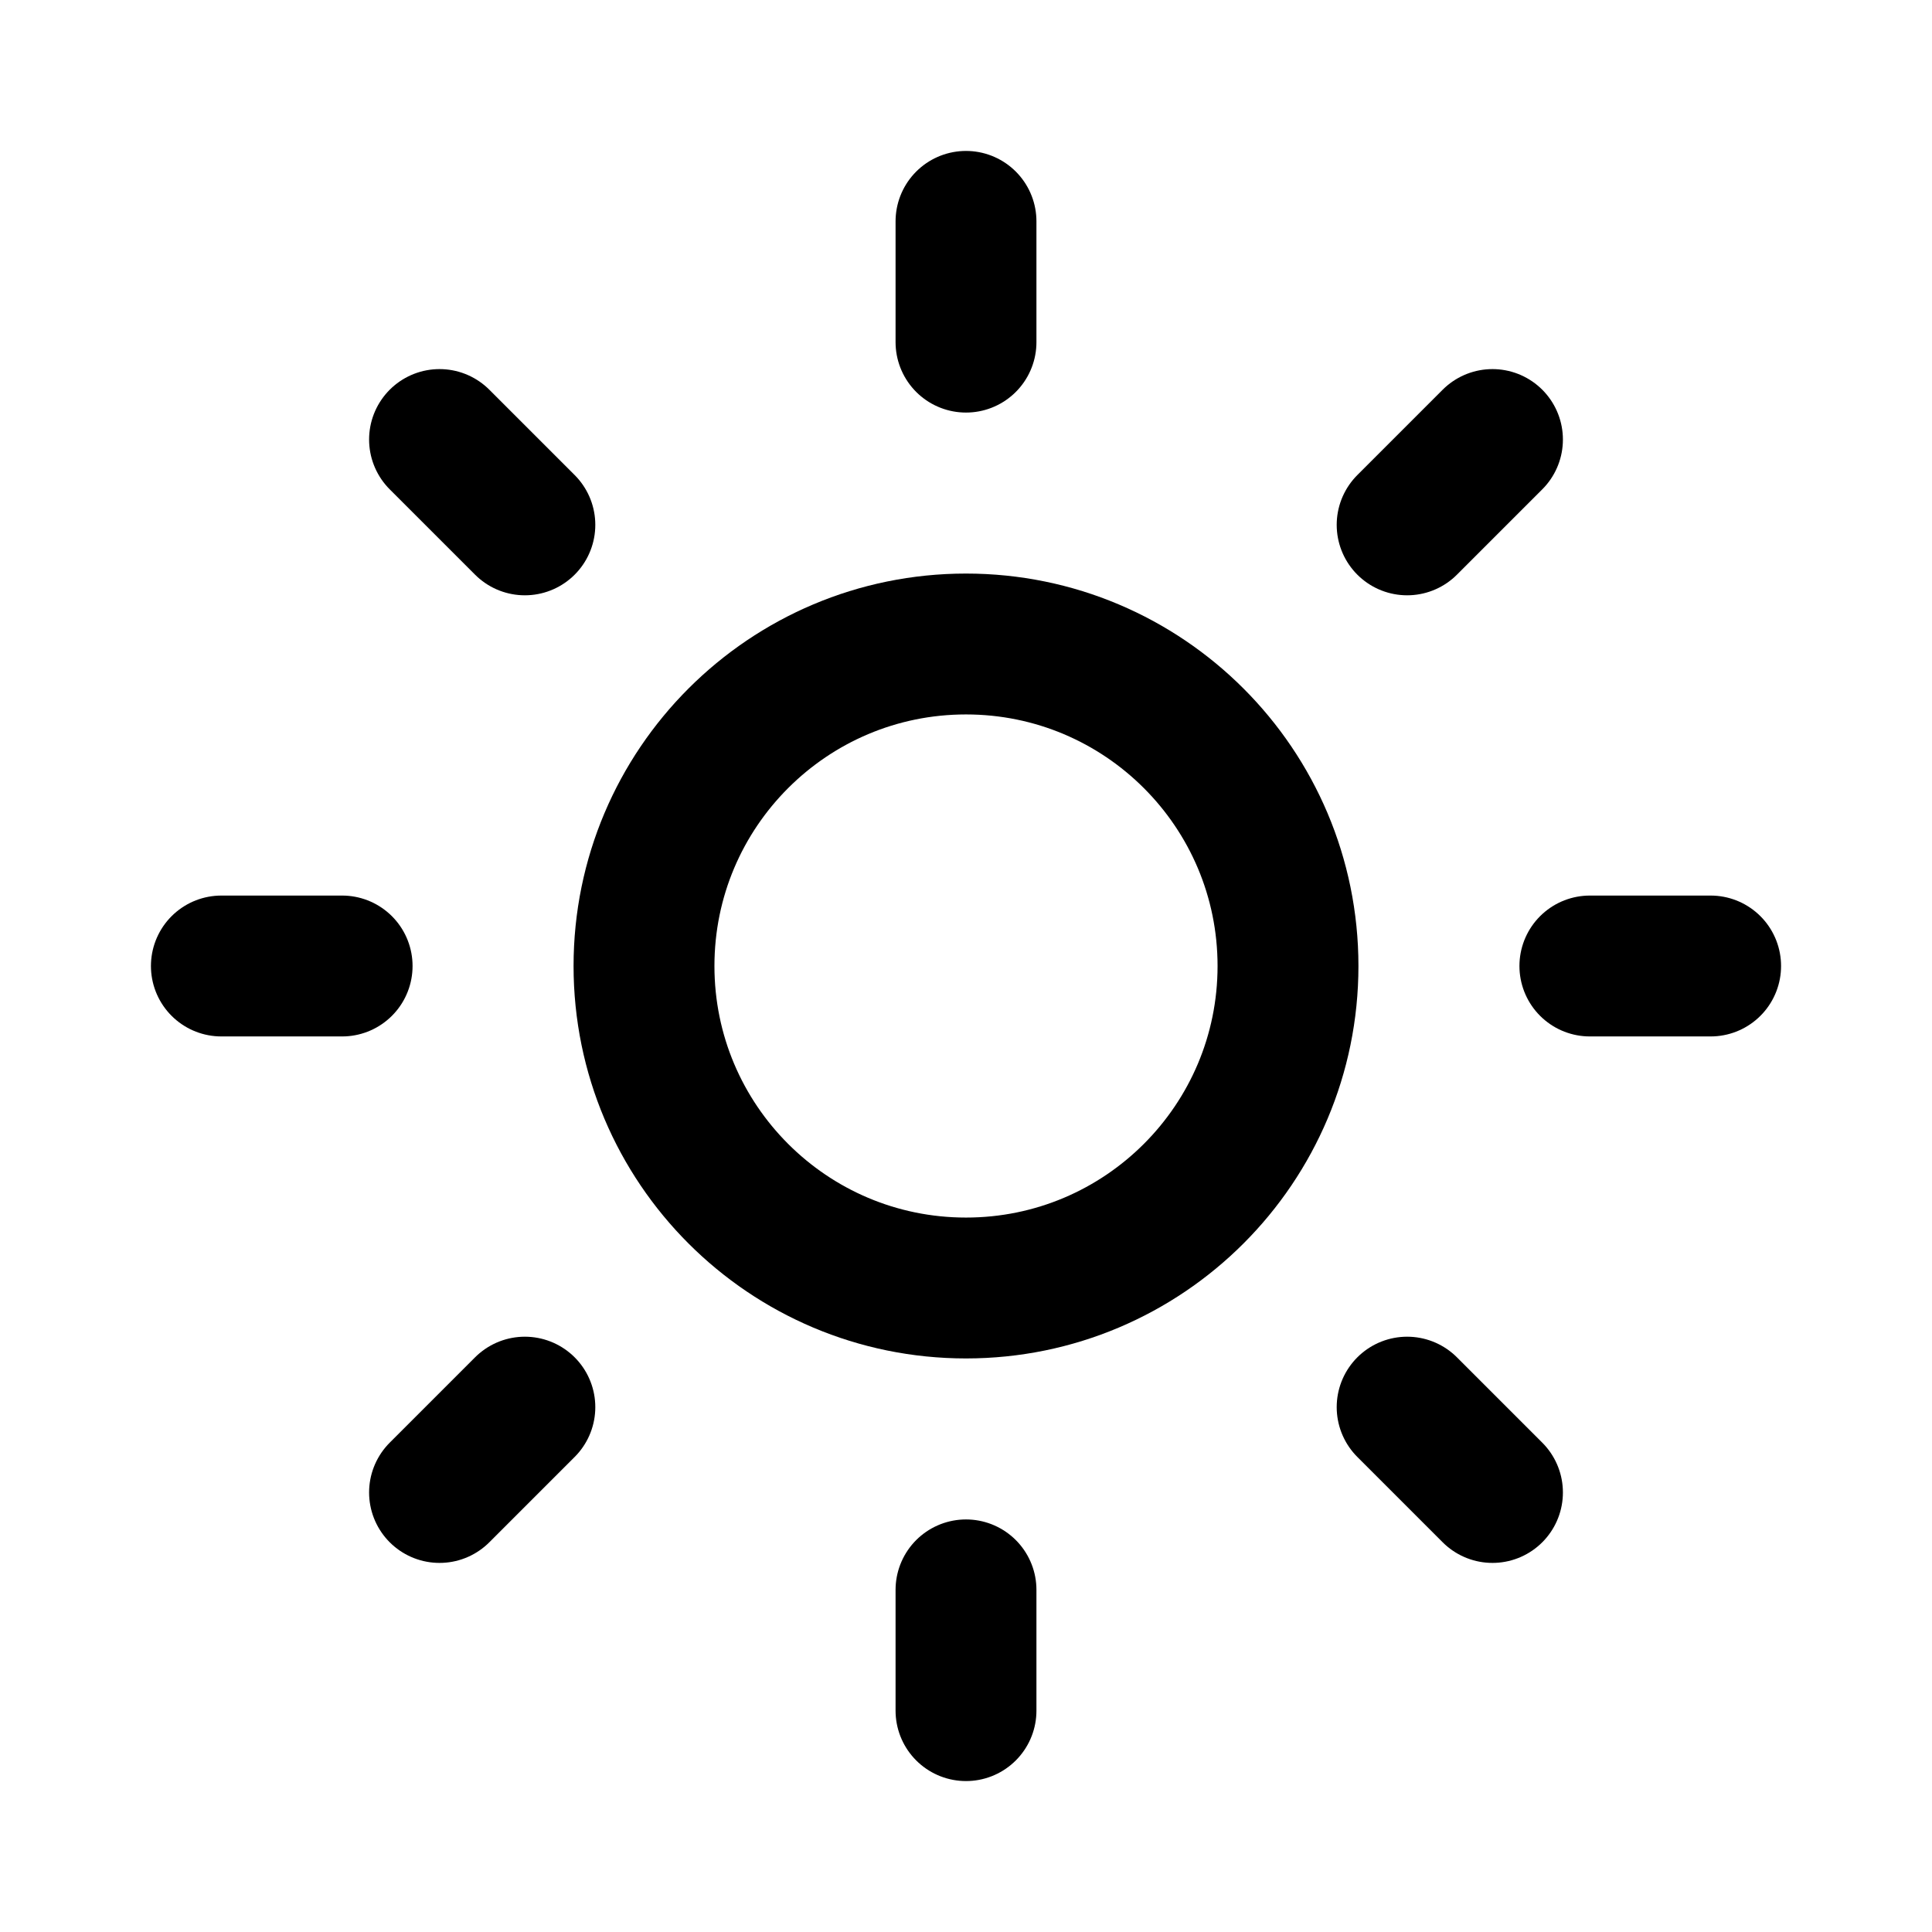
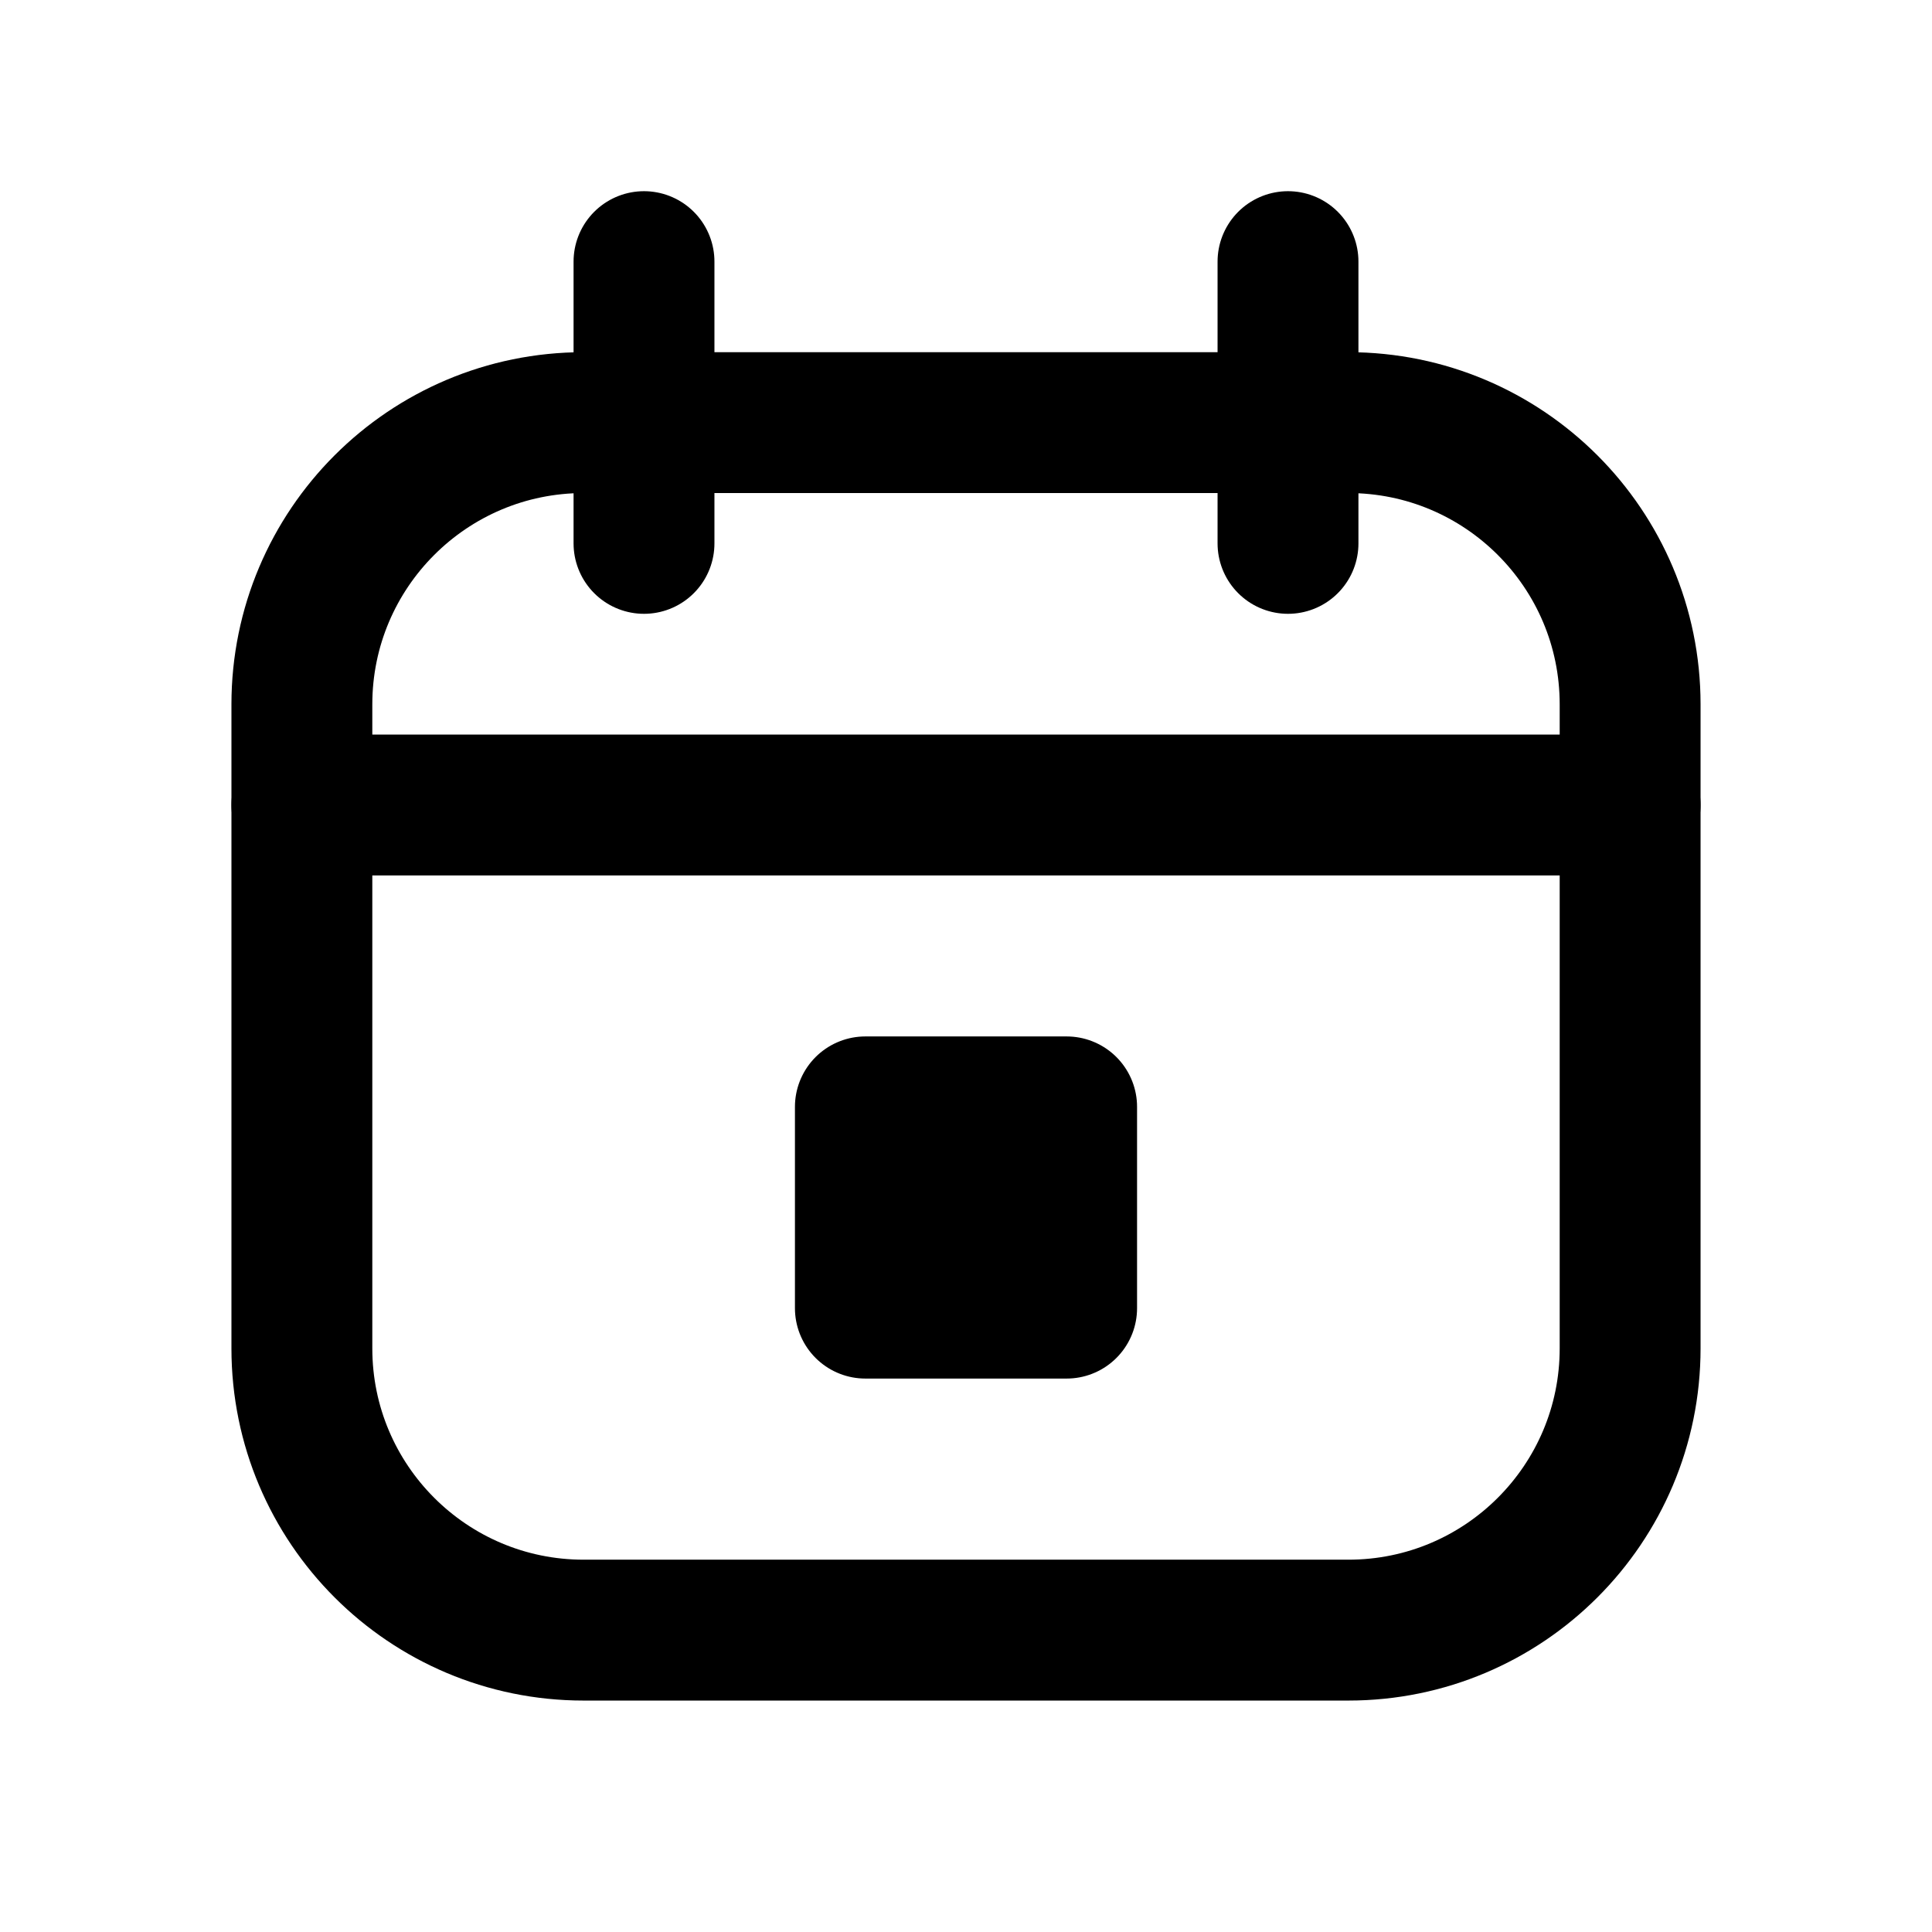
<svg xmlns="http://www.w3.org/2000/svg" width="24" height="24" viewBox="0 0 24 24" fill="none" stroke="#000000" stroke-width="1.75" stroke-linecap="round" stroke-linejoin="round">
-   <circle cx="12" cy="12" r="4" />
-   <path d="M12 2.75v1.5M12 19.75v1.5M2.75 12h1.5M19.75 12h1.5M5.46 5.46l1.06 1.06M17.48 17.48l1.06 1.06M5.46 18.54l1.06-1.06M17.48 6.52l1.06-1.06" />
+   <rect x="3.75" y="5.25" width="16.5" height="15" rx="3.5" />
+   <path d="M3.75 10h16.5M8 3.25v3.5M16 3.25v3.5" />
+   <path d="M10.75 13.75h2.5v2.5h-2.5zM11.5 15h1" />
</svg>
